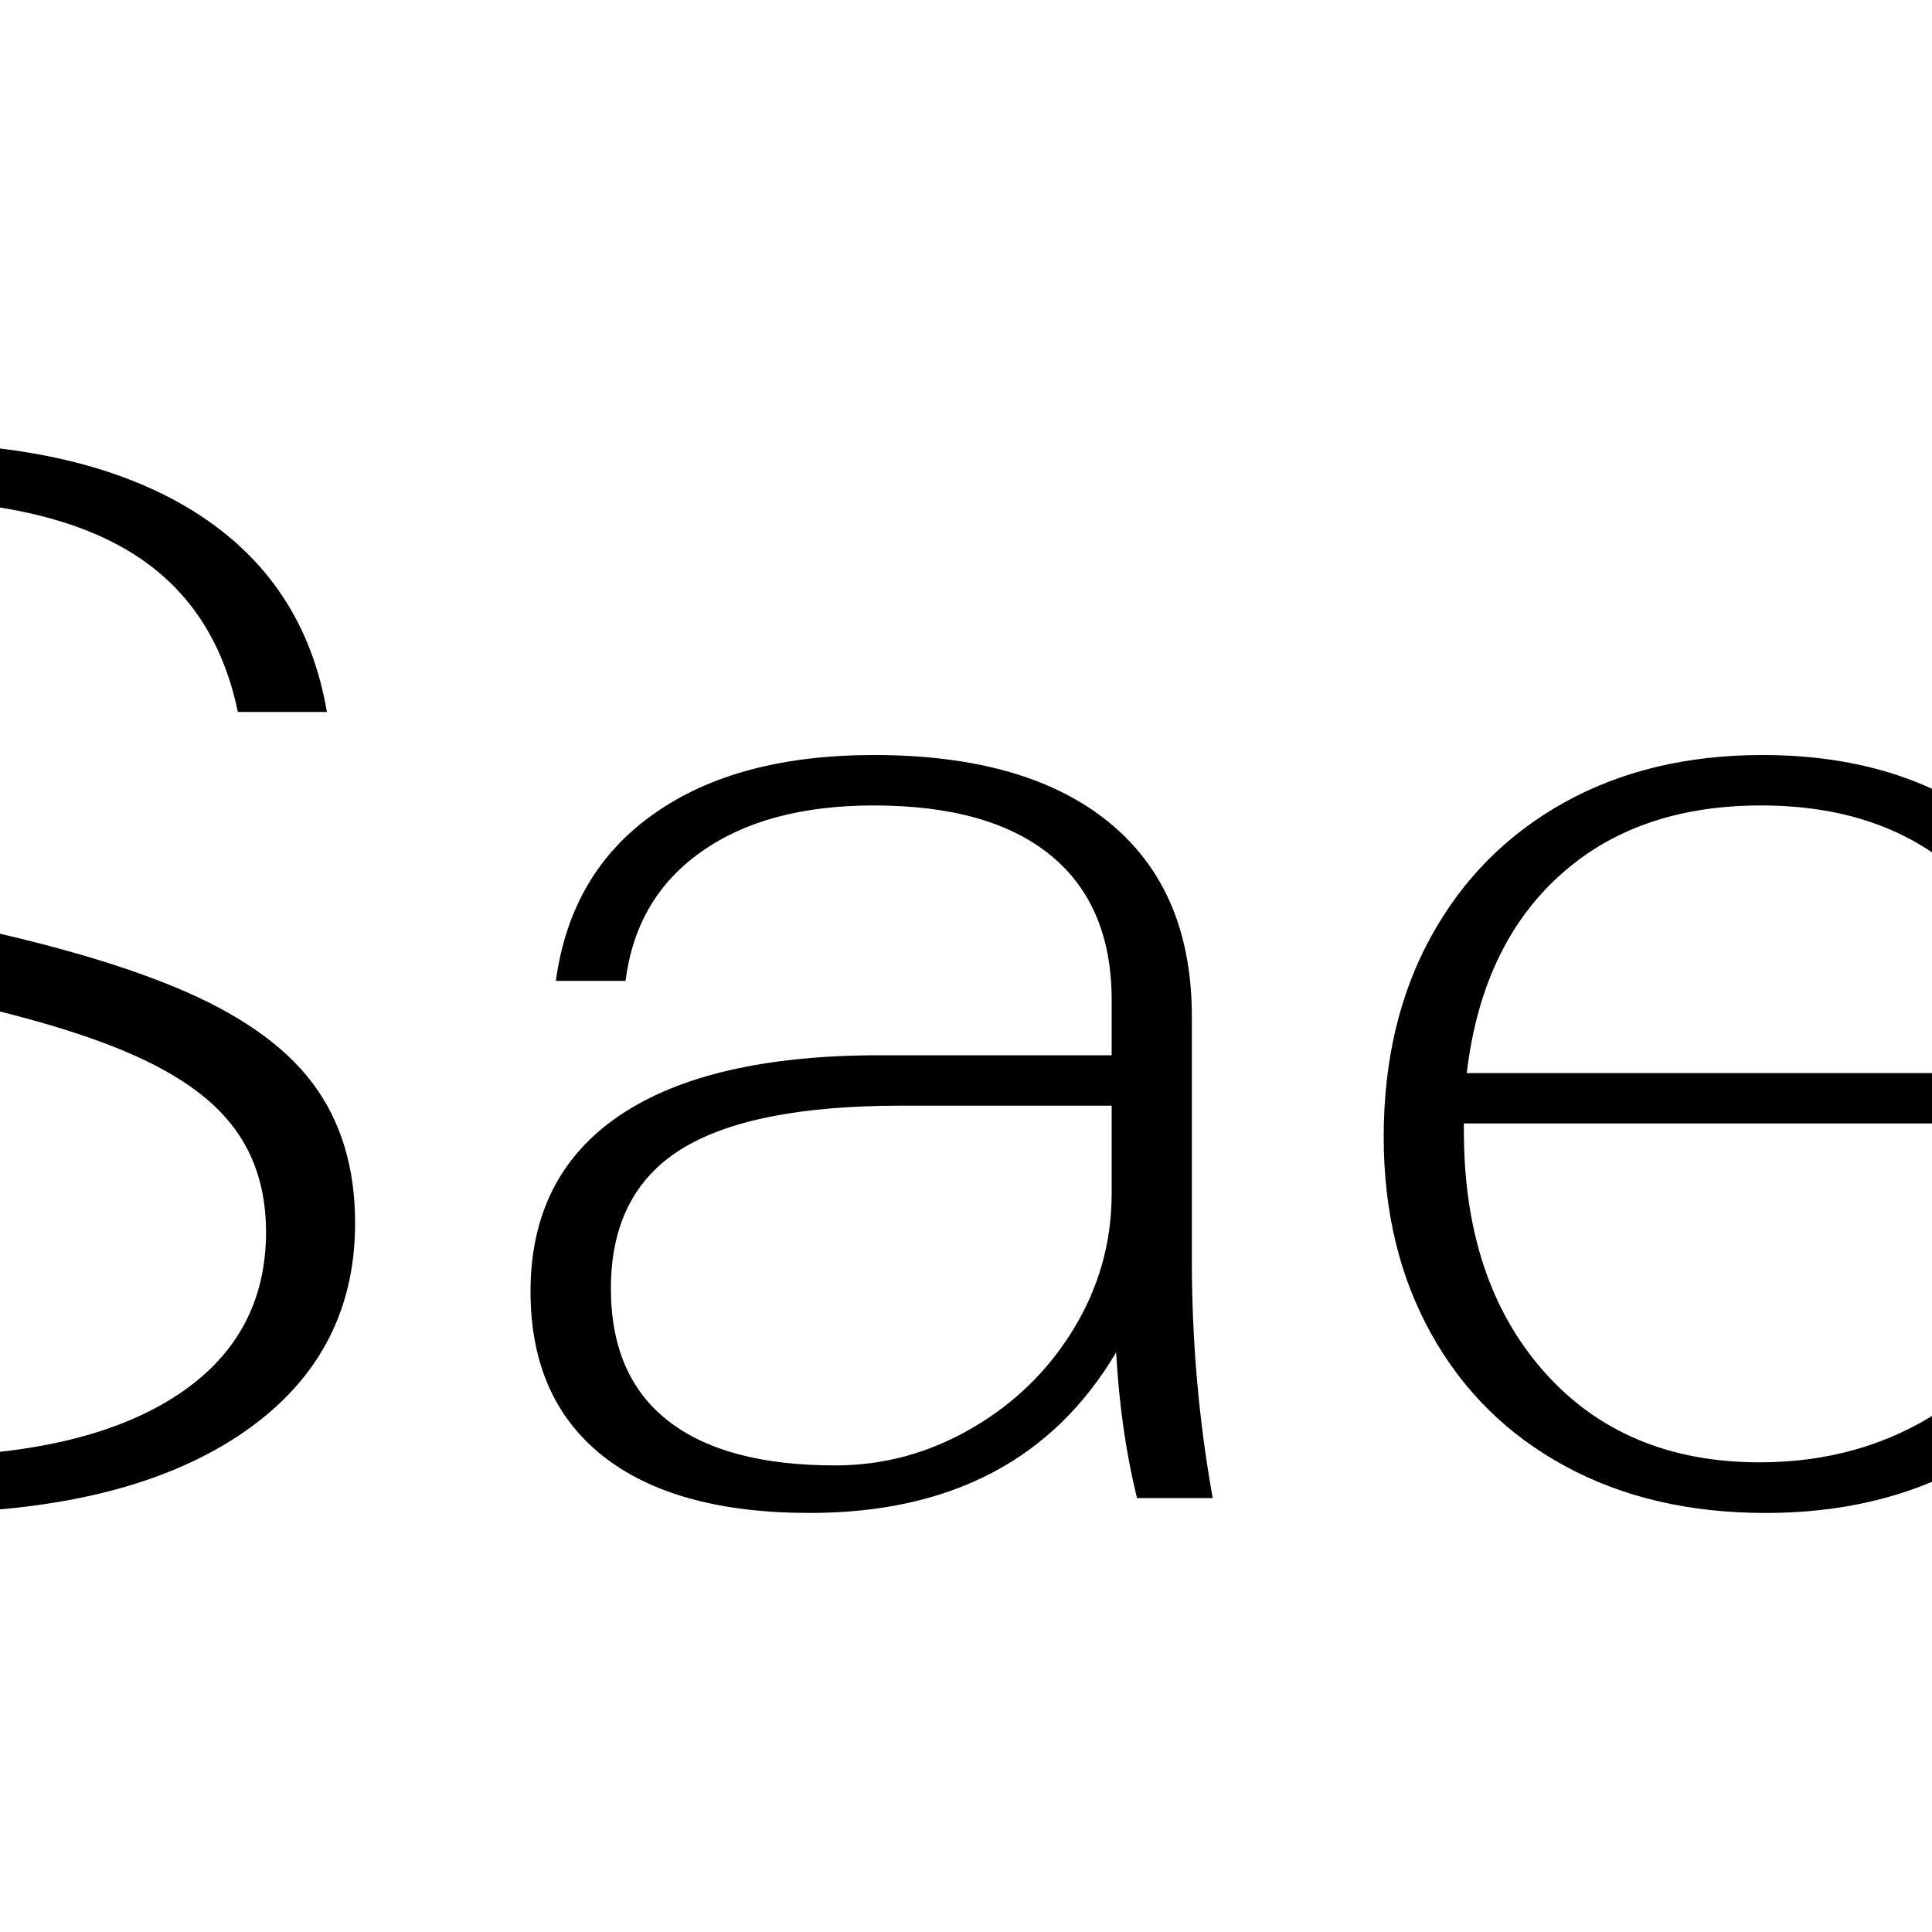
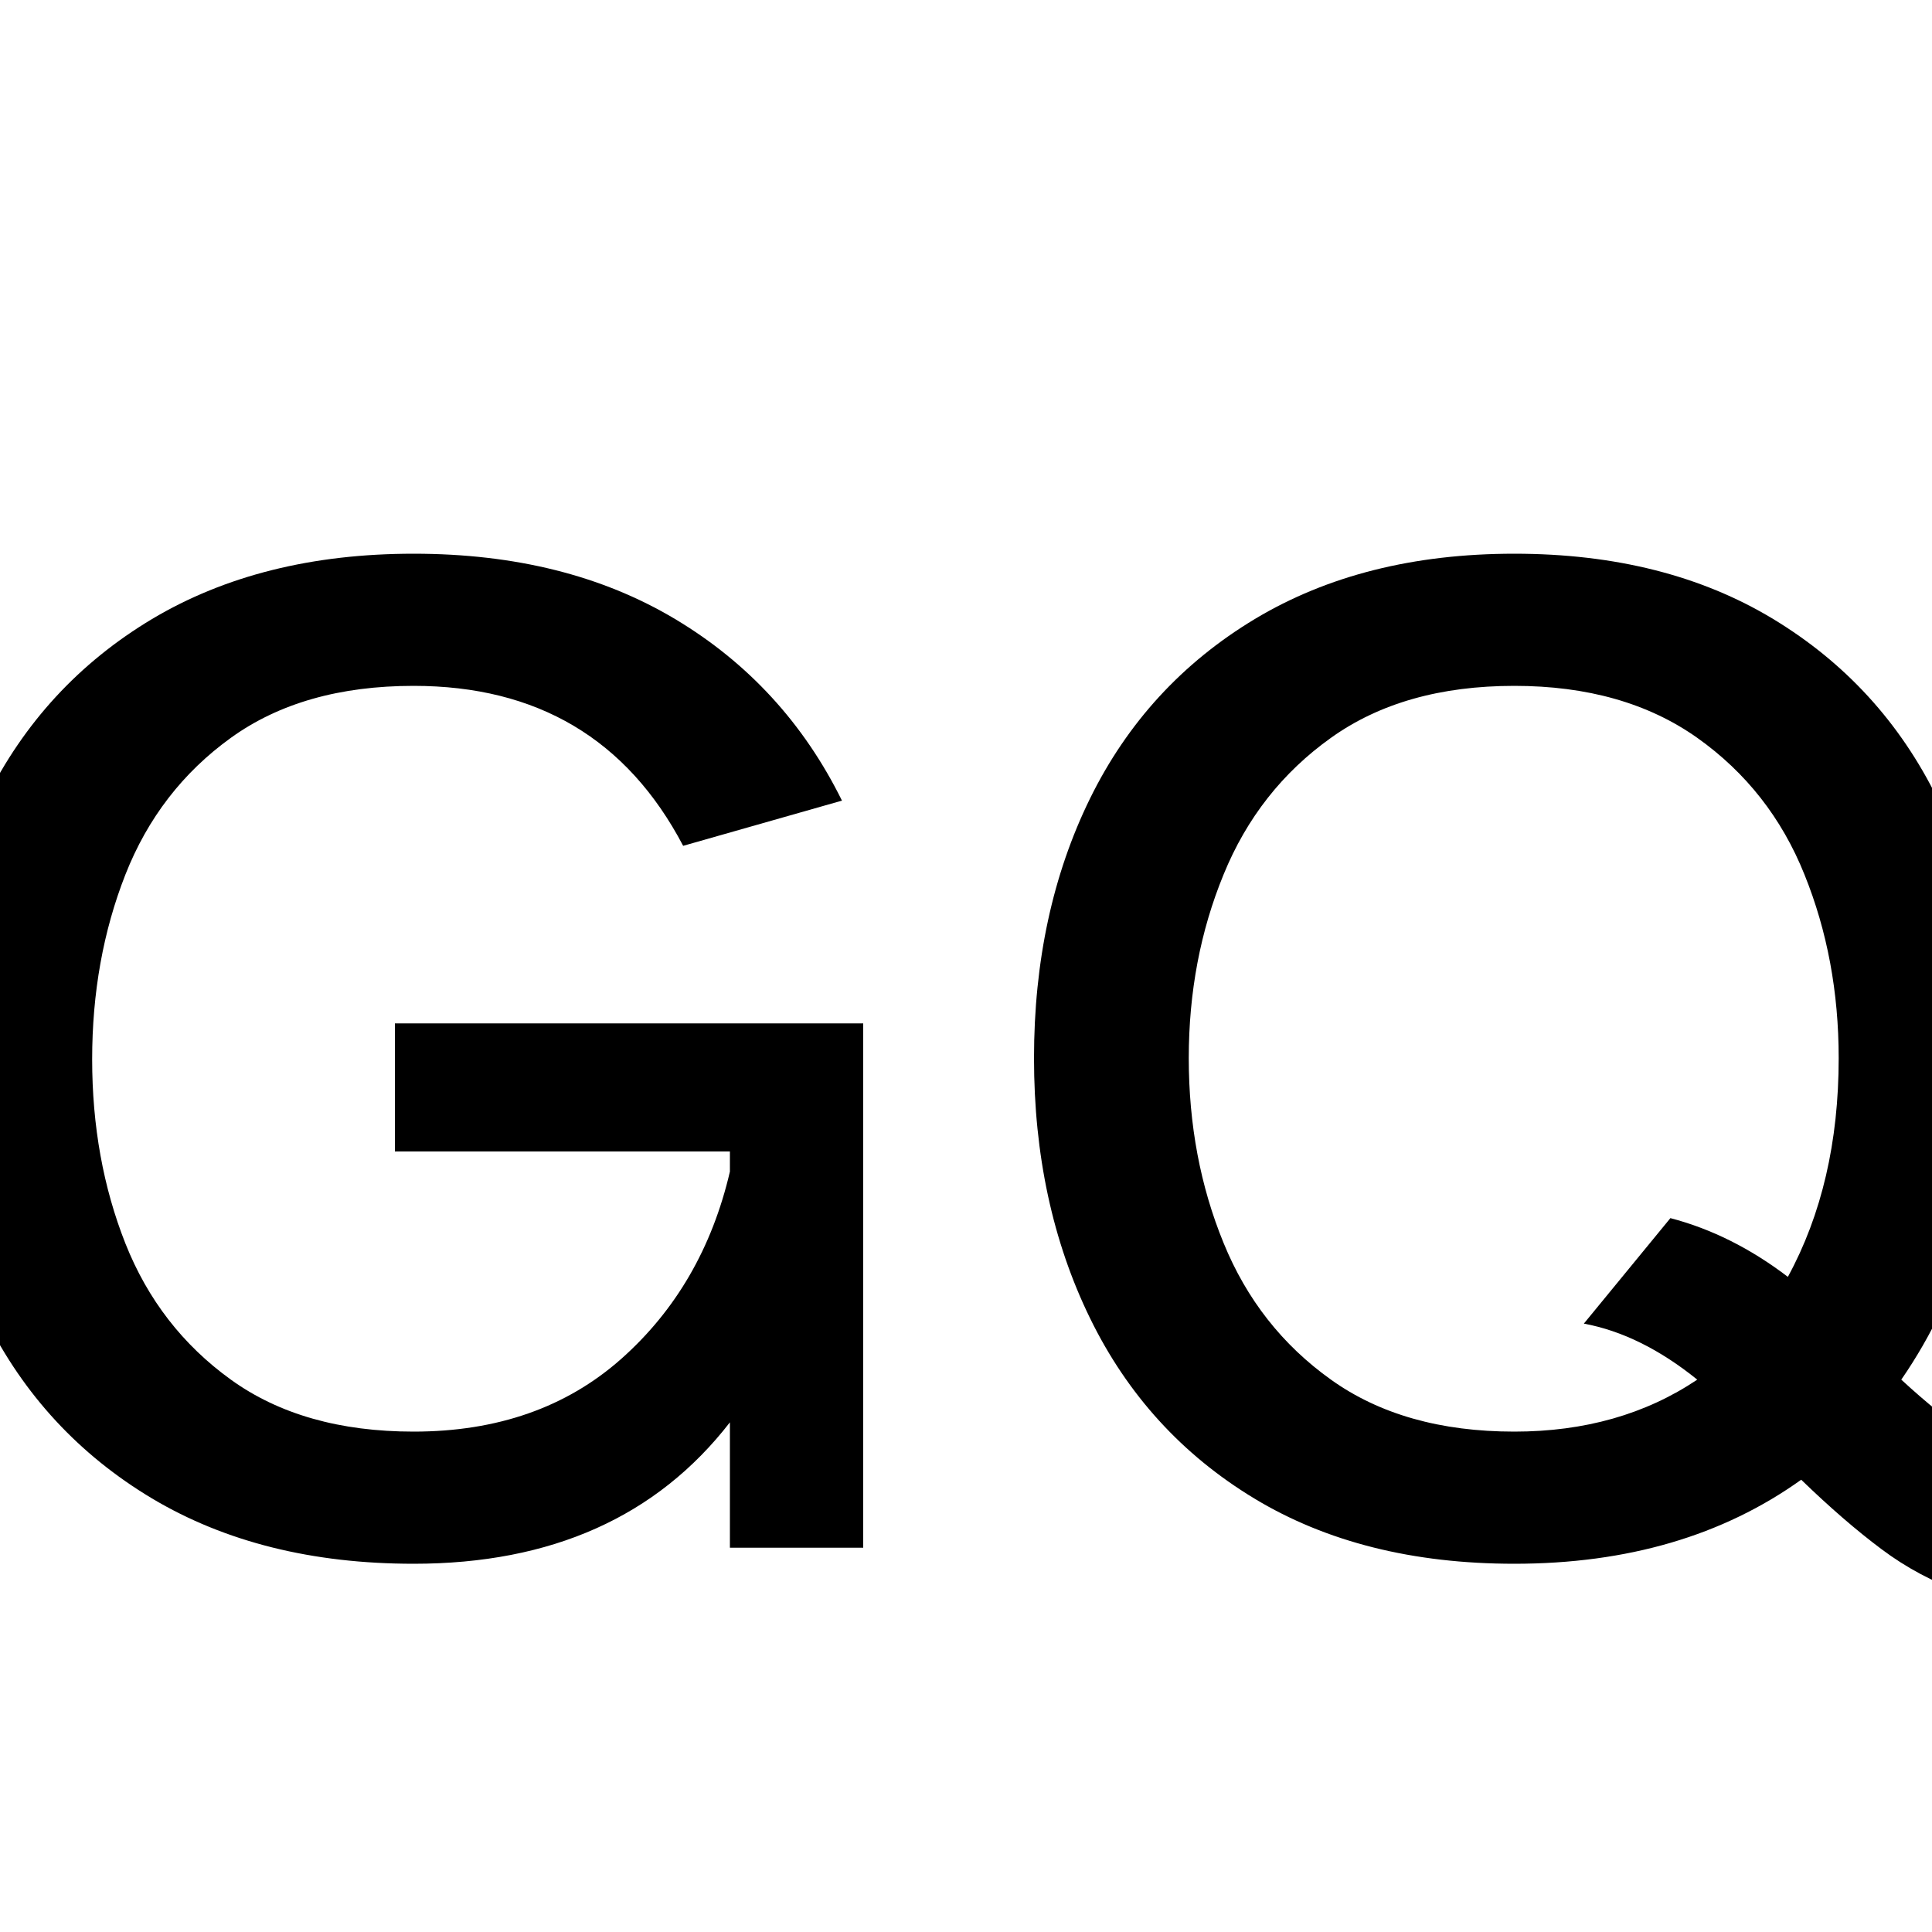
<svg xmlns="http://www.w3.org/2000/svg" width="100" height="100" version="1.1" id="svg1" viewBox="0 0 100 100">
-   <path fill="black" d="M-78.31 77.54L-78.31 23.69L-35.54 23.69L-35.54 26.62L-73.69 26.62L-73.69 47.23L-40.00 47.23L-40.00 50L-73.69 50L-73.69 74.62L-35.54 74.62L-35.54 77.54L-78.31 77.54ZM-4.38 78.31Q-15.38 78.31-21.62 73.96Q-27.85 69.62-28.62 61.31L-28.62 61.31L-24.00 61.31Q-23.38 68.46-18.62 71.92Q-13.85 75.38-4.54 75.38L-4.54 75.38Q4.15 75.38 8.96 72.35Q13.77 69.31 13.77 63.77L13.77 63.77Q13.77 60.38 11.88 58.08Q10.00 55.77 5.73 54.12Q1.46 52.46-5.92 51.08L-5.92 51.08Q-13.92 49.62-18.54 47.77Q-23.15 45.92-25.19 43.27Q-27.23 40.62-27.23 36.69L-27.23 36.69Q-27.23 32.46-24.54 29.38Q-21.85 26.31-16.88 24.62Q-11.92 22.92-5.15 22.92L-5.15 22.92Q4.38 22.92 10.08 26.50Q15.77 30.08 16.92 36.85L16.92 36.85L12.31 36.85Q11.15 31.23 6.69 28.54Q2.23 25.85-5.77 25.85L-5.77 25.85Q-13.85 25.85-18.23 28.46Q-22.62 31.08-22.62 35.92L-22.62 35.92Q-22.62 39-20.88 41.04Q-19.15 43.08-15.15 44.58Q-11.15 46.08-4.08 47.46L-4.08 47.46Q4.23 49.08 9.12 51.12Q14.00 53.15 16.19 56.08Q18.38 59 18.38 63.31L18.38 63.31Q18.38 70.31 12.35 74.31Q6.31 78.31-4.38 78.31L-4.38 78.31ZM41.92 78.31Q34.92 78.31 31.19 75.35Q27.46 72.38 27.46 66.85L27.46 66.85Q27.46 60.85 32.08 57.73Q36.69 54.62 45.54 54.62L45.54 54.62L57.54 54.62L57.54 51.77Q57.54 46.85 54.38 44.27Q51.23 41.69 45.23 41.69L45.23 41.69Q39.69 41.69 36.31 44.08Q32.92 46.46 32.38 50.77L32.38 50.77L28.77 50.77Q29.54 45.15 33.85 42.12Q38.15 39.08 45.23 39.08L45.23 39.08Q53.15 39.08 57.42 42.58Q61.69 46.08 61.69 52.62L61.69 52.62L61.69 65.23Q61.69 71.54 62.77 77.54L62.77 77.54L58.85 77.54Q58.00 74.08 57.77 70L57.77 70Q52.85 78.31 41.92 78.31L41.92 78.31ZM43.23 75.85Q47.00 75.85 50.31 73.92Q53.62 72 55.58 68.77Q57.54 65.54 57.54 61.77L57.54 61.77L57.54 57.23L46.62 57.23Q38.85 57.23 35.23 59.50Q31.62 61.77 31.62 66.69L31.62 66.69Q31.62 71.23 34.58 73.54Q37.54 75.85 43.23 75.85L43.23 75.85ZM91.08 75.69Q96.38 75.69 100.46 73.00Q104.54 70.31 105.62 66.08L105.62 66.08L109.62 66.08Q108.08 71.69 103.15 75.00Q98.23 78.31 91.38 78.31L91.38 78.31Q85.46 78.31 81 75.88Q76.54 73.46 74.08 69.04Q71.62 64.62 71.62 58.85L71.62 58.85Q71.62 52.92 74.08 48.46Q76.54 44 80.96 41.54Q85.38 39.08 91.23 39.08L91.23 39.08Q99.69 39.08 104.77 44.15Q109.85 49.23 110.15 58.15L110.15 58.15L75.77 58.15L75.77 58.54Q75.77 66.31 79.92 71Q84.08 75.69 91.08 75.69L91.08 75.69ZM91.15 41.69Q84.69 41.69 80.69 45.35Q76.69 49 75.92 55.54L75.92 55.54L106.38 55.54Q105.38 48.85 101.46 45.27Q97.54 41.69 91.15 41.69L91.15 41.69ZM137.69 78.31Q130 78.31 125.08 75.12Q120.15 71.92 119.38 66.54L119.38 66.54L123.46 66.54Q124.00 70.69 127.92 73.19Q131.85 75.69 137.85 75.69L137.85 75.69Q143.69 75.69 147.31 73.35Q150.92 71 150.92 67.15L150.92 67.15Q150.92 64.85 149.69 63.42Q148.46 62.00 145.58 61.04Q142.69 60.08 137.38 59.23L137.38 59.23Q131.08 58.23 127.46 57Q123.85 55.77 122.27 53.92Q120.69 52.08 120.69 49.23L120.69 49.23Q120.69 44.62 125.15 41.85Q129.62 39.08 137.08 39.08L137.08 39.08Q144.54 39.08 149.27 42.23Q154.00 45.38 154.85 50.85L154.85 50.85L150.77 50.85Q150.15 46.69 146.42 44.19Q142.69 41.69 137.08 41.69L137.08 41.69Q131.69 41.69 128.27 43.73Q124.85 45.77 124.85 48.92L124.85 48.92Q124.85 50.92 126.00 52.12Q127.15 53.31 130.12 54.19Q133.08 55.08 139.08 56.08L139.08 56.08Q147.69 57.54 151.38 60.04Q155.08 62.54 155.08 67.08L155.08 67.08Q155.08 72.15 150.31 75.23Q145.54 78.31 137.69 78.31L137.69 78.31ZM175.69 78.31Q171.15 78.31 169.08 75.62Q167 72.92 167 67L167 67L167 42.46L160.15 42.46L161.08 39.85L167 39.85L169.77 29.23L171.15 29.23L171.15 39.85L181.85 39.85L181.00 42.46L171.15 42.46L171.15 68.31Q171.15 72.08 172.46 73.88Q173.77 75.69 176.54 75.69L176.54 75.69Q179.15 75.69 181.77 74.23L181.77 74.23L181.77 77.00Q178.92 78.31 175.69 78.31L175.69 78.31Z" />
+   <path fill="black" d="M-14.09 69.20Q-14.02 70.79-13.71 71.75Q-13.40 72.72-12.40 73.48Q-11.40 74.24-9.39 74.59L-9.39 74.59L-12.64 81.01Q-15.75 80.59-17.51 79.18Q-19.27 77.76-19.96 75.41L-19.96 75.41Q-23.34 81.01-32.53 81.01L-32.53 81.01Q-37.43 81.01-40.44 79.28Q-43.44 77.56-44.68 75.10Q-45.93 72.65-45.93 70.37L-45.93 70.37Q-45.93 66.64-43.61 63.67Q-41.30 60.70-36.67 59.53L-36.67 59.53Q-34.32 58.91-31.46 58.67Q-28.59 58.43-27.97 58.36L-27.97 58.36Q-23.48 58.08-20.93 57.53L-20.93 57.53Q-21.06 53.87-22.69 51.55Q-24.31 49.24-28.66 49.24L-28.66 49.24Q-31.56 49.24-34.08 50.59Q-36.60 51.93-37.57 55.32L-37.57 55.32L-44.54 53.31Q-43.16 48.76-39.23 45.96Q-35.29 43.16-28.73 43.16L-28.73 43.16Q-22.79 43.16-18.65 46.24Q-14.50 49.31-14.23 55.11L-14.23 55.11Q-14.16 57.87-14.12 62.50Q-14.09 67.13-14.09 69.20L-14.09 69.20ZM-20.79 63.40L-20.79 63.33L-20.93 63.33L-20.79 63.40ZM-31.35 75.07Q-29.28 75.07-26.93 74.03Q-24.59 73.00-22.79 70.37Q-20.99 67.75-20.99 63.33L-20.99 63.33Q-22.38 63.54-25.28 63.81L-25.28 63.81Q-29.63 64.16-32.46 64.68Q-35.29 65.19-37.29 66.51Q-39.30 67.82-39.30 70.17L-39.30 70.17Q-39.30 73.00-36.81 74.03Q-34.32 75.07-31.35 75.07L-31.35 75.07ZM44.68 52.97L44.68 80.11L37.78 80.11L37.78 73.62Q32.11 80.94 21.41 80.94L21.41 80.94Q13.54 80.94 7.87 77.56Q2.21 74.17-0.73 68.27Q-3.66 62.36-3.66 54.83L-3.66 54.83Q-3.66 47.31-0.73 41.37Q2.21 35.43 7.87 32.04Q13.54 28.66 21.41 28.66L21.41 28.66Q29.28 28.66 34.94 32.04Q40.61 35.43 43.58 41.44L43.58 41.44L35.36 43.78Q31.01 35.50 21.41 35.50L21.41 35.50Q15.68 35.50 11.95 38.19Q8.22 40.88 6.49 45.27Q4.77 49.65 4.77 54.83L4.77 54.83Q4.77 60.01 6.49 64.36Q8.22 68.72 11.95 71.41Q15.68 74.10 21.41 74.10L21.41 74.10Q27.90 74.10 32.15 70.34Q36.40 66.57 37.78 60.64L37.78 60.64L37.78 59.60L20.44 59.60L20.44 52.97L44.68 52.97ZM106.35 76.45L101.66 82.46Q99.31 81.63 97.38 80.18Q95.44 78.73 93.23 76.59L93.23 76.59Q87.15 80.94 78.38 80.94L78.38 80.94Q70.51 80.94 64.92 77.56Q59.32 74.17 56.42 68.23Q53.52 62.29 53.52 54.77L53.52 54.77Q53.52 47.24 56.42 41.33Q59.32 35.43 64.95 32.04Q70.58 28.66 78.38 28.66L78.38 28.66Q86.19 28.66 91.78 32.04Q97.38 35.43 100.28 41.33Q103.18 47.24 103.18 54.77L103.18 54.77Q103.18 64.50 98.41 71.41L98.41 71.41Q100.35 73.20 102.21 74.48Q104.07 75.76 106.35 76.45L106.35 76.45ZM61.53 54.77Q61.53 59.94 63.33 64.33Q65.12 68.72 68.89 71.41Q72.65 74.10 78.38 74.10L78.38 74.10Q83.84 74.10 87.85 71.41L87.85 71.41Q84.94 69.06 81.98 68.51L81.98 68.51L86.46 63.05Q89.64 63.88 92.54 66.09L92.54 66.09Q95.17 61.26 95.17 54.77L95.17 54.77Q95.17 49.65 93.40 45.27Q91.64 40.88 87.85 38.19Q84.05 35.50 78.38 35.50L78.38 35.50Q72.65 35.50 68.89 38.19Q65.12 40.88 63.33 45.27Q61.53 49.65 61.53 54.77L61.53 54.77ZM146.75 63.88L119.20 63.88Q119.68 68.58 122.17 71.62Q124.65 74.65 129.35 74.65L129.35 74.65Q132.94 74.65 134.94 73.20Q136.95 71.75 138.54 68.23L138.54 68.23L145.44 70.44Q143.72 75.07 139.78 78.04Q135.84 81.01 129.35 81.01L129.35 81.01Q122.65 81.01 118.78 77.87Q114.92 74.72 113.43 70.41Q111.95 66.09 111.95 62.02L111.95 62.02Q111.95 57.94 113.43 53.63Q114.92 49.31 118.78 46.17Q122.65 43.02 129.35 43.02L129.35 43.02Q136.05 43.02 139.95 46.17Q143.85 49.31 145.34 53.63Q146.82 57.94 146.82 62.02L146.82 62.02Q146.82 63.19 146.75 63.88L146.75 63.88ZM129.35 49.38Q125.21 49.38 122.76 51.80Q120.30 54.21 119.54 58.08L119.54 58.08L139.23 58.08Q138.47 54.21 136.02 51.80Q133.56 49.38 129.35 49.38L129.35 49.38Z" />
</svg>
